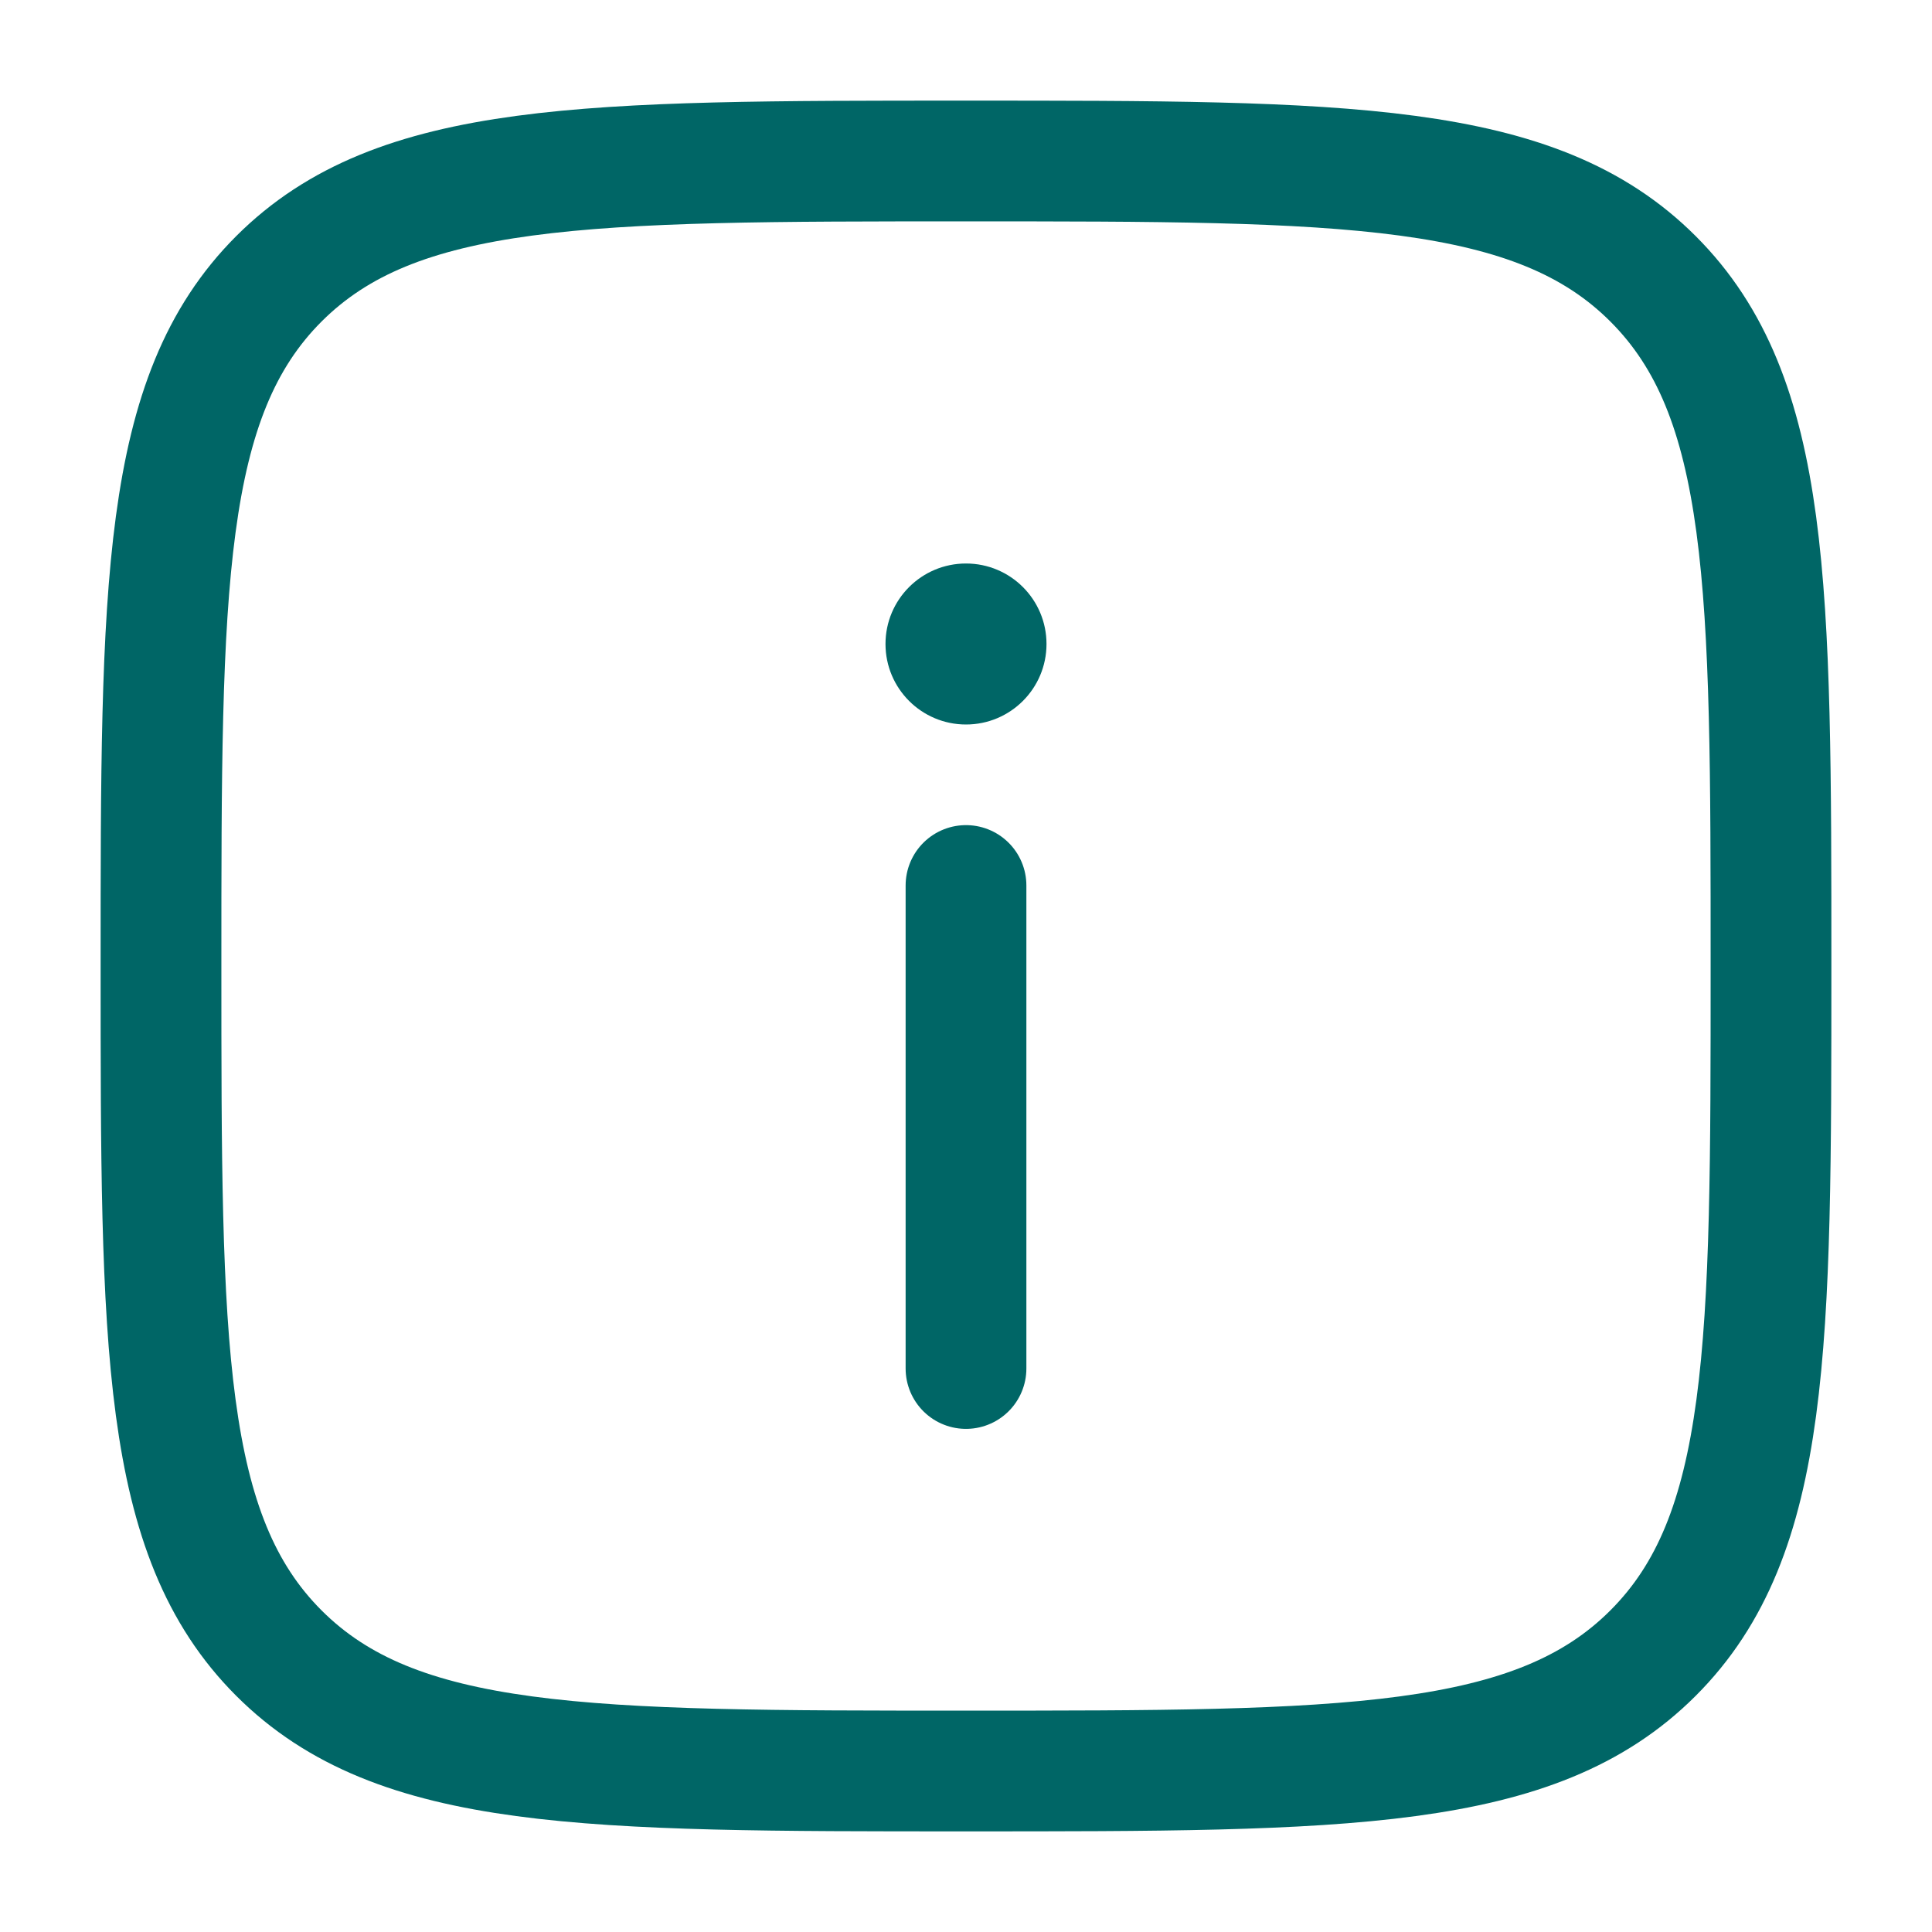
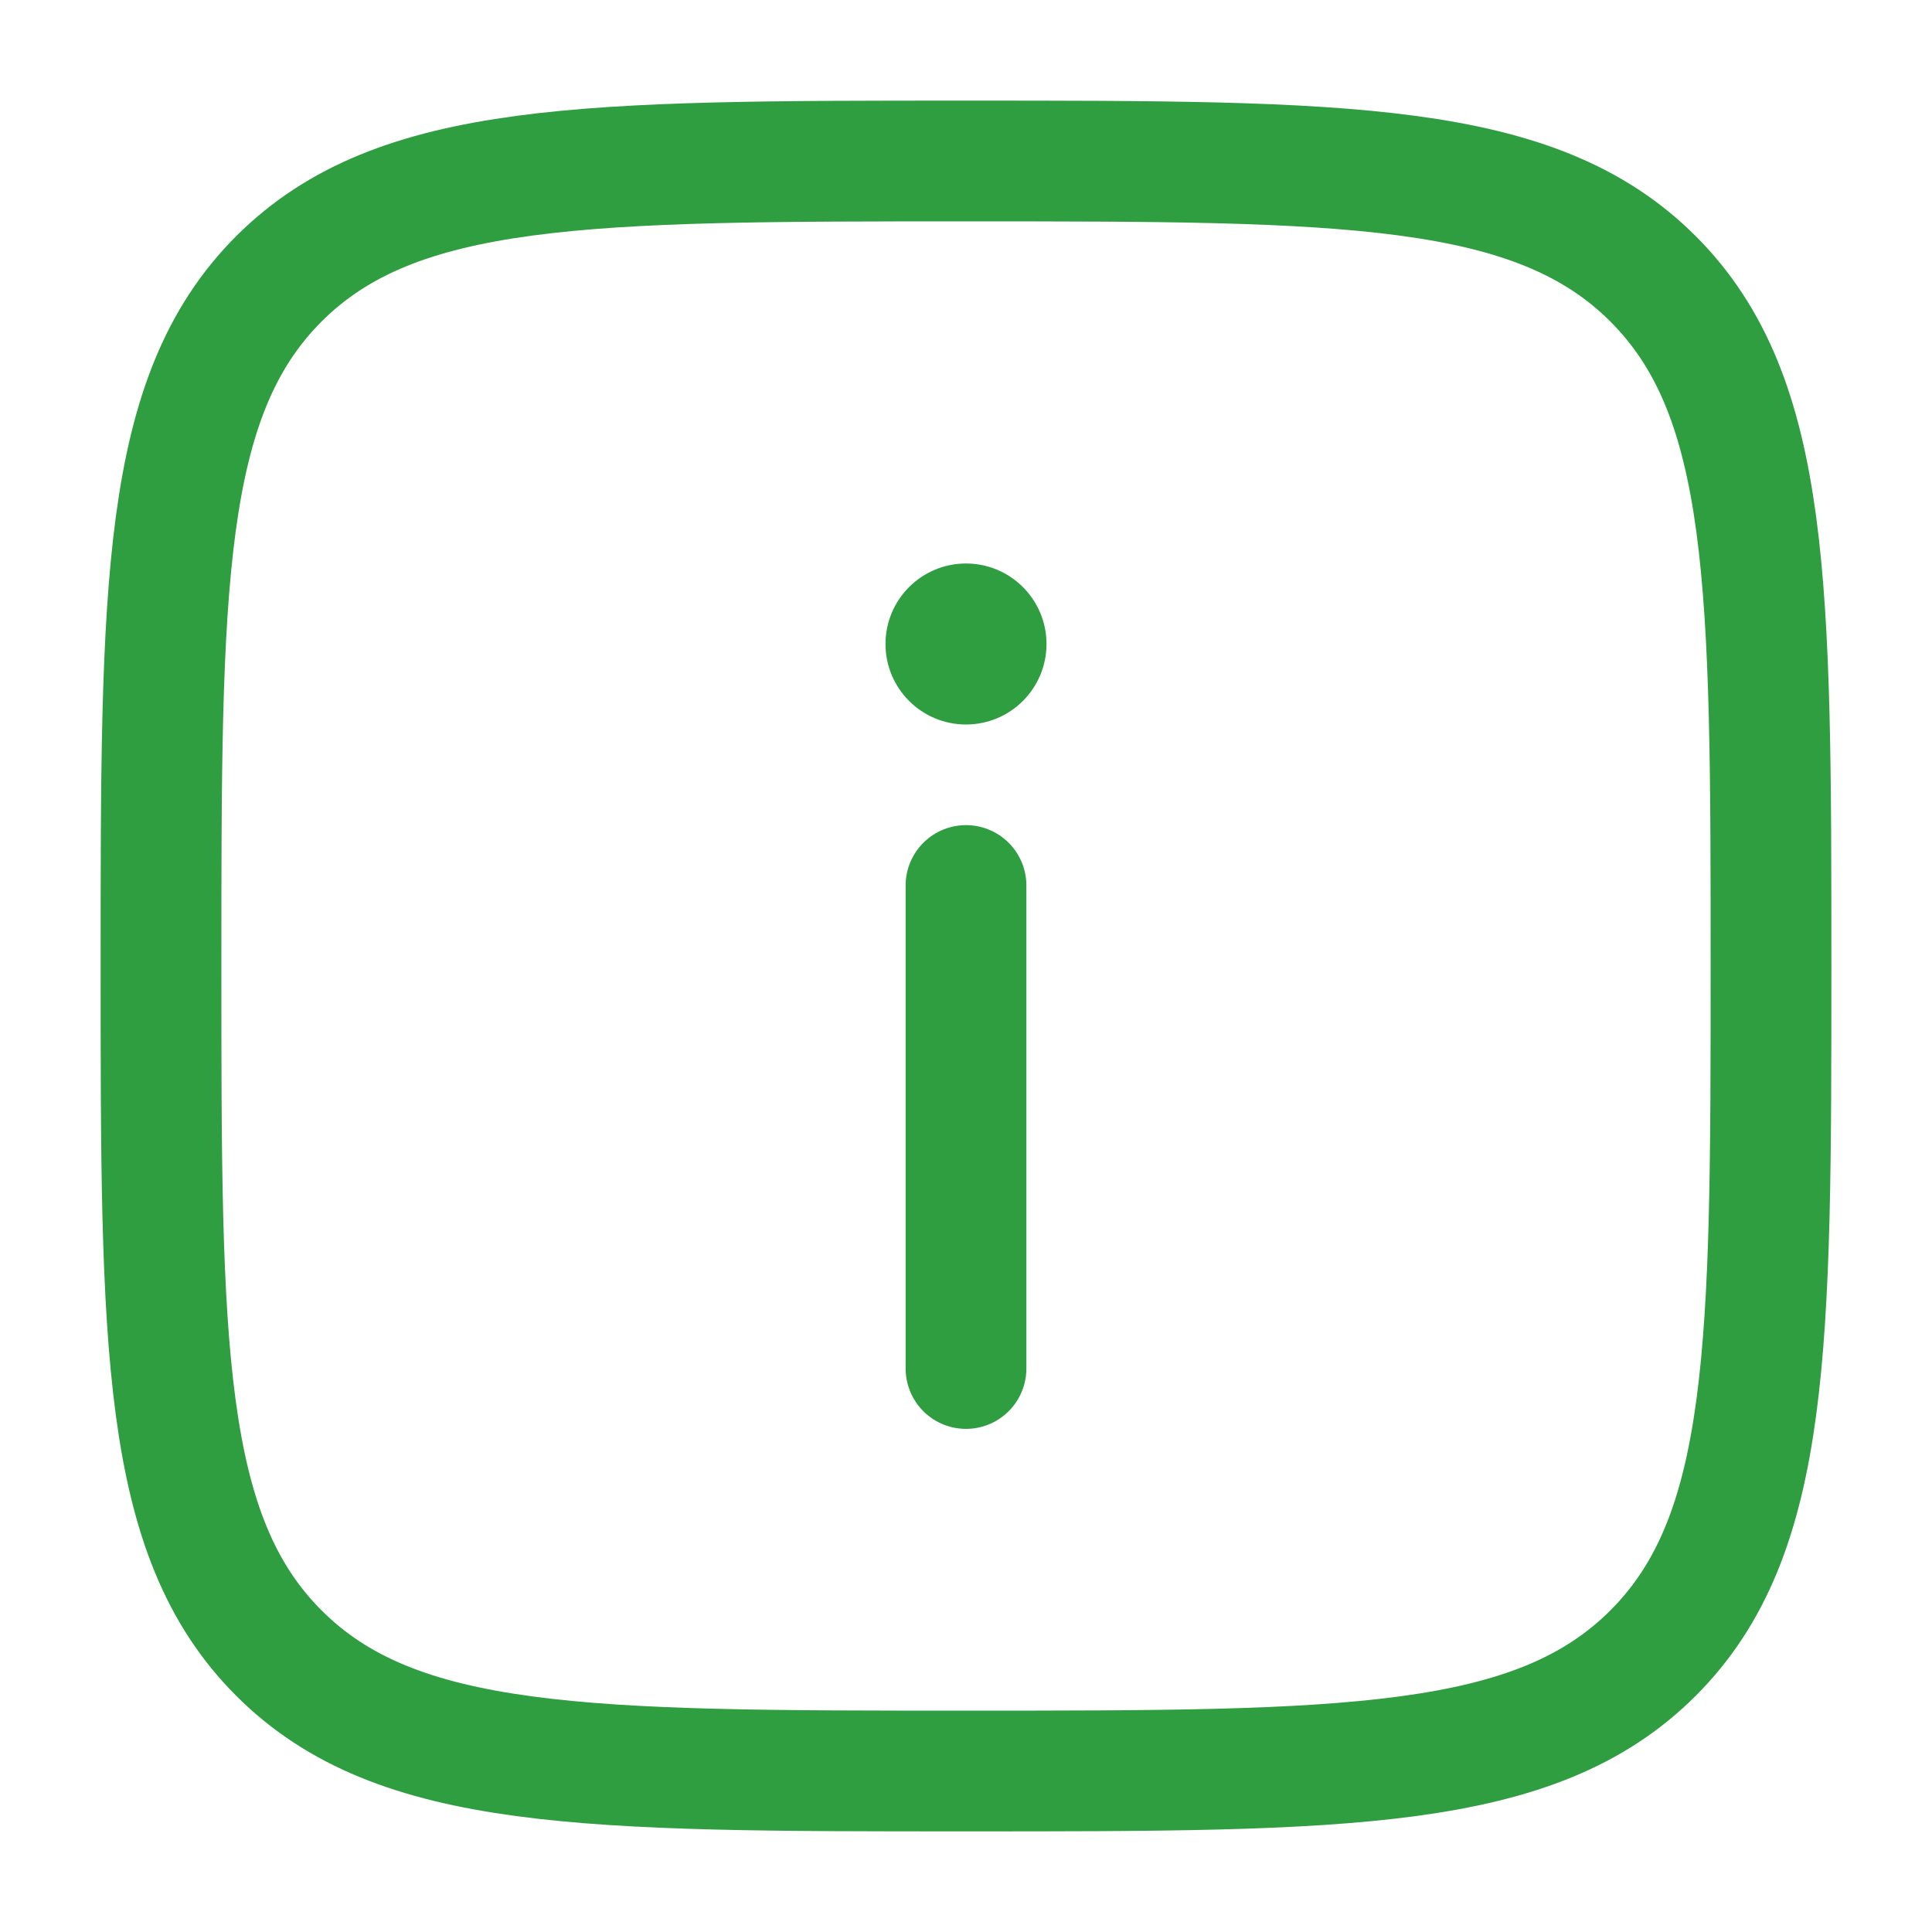
<svg xmlns="http://www.w3.org/2000/svg" viewBox="0 0 24 24" fill="none">
-   <path d="M12 17V11" stroke="#006666" stroke-width="1.5" stroke-linecap="round" />
-   <circle cx="1" cy="1" r="1" transform="matrix(1 0 0 -1 11 9)" fill="#006666" />
-   <path d="M2 12C2 7.286 2 4.929 3.464 3.464C4.929 2 7.286 2 12 2C16.714 2 19.071 2 20.535 3.464C22 4.929 22 7.286 22 12C22 16.714 22 19.071 20.535 20.535C19.071 22 16.714 22 12 22C7.286 22 4.929 22 3.464 20.535C2 19.071 2 16.714 2 12Z" stroke="#006666" stroke-width="1.5" />
+   <path d="M12 17V11" stroke="#2f9e40" stroke-width="1.5" stroke-linecap="round" />
+   <circle cx="1" cy="1" r="1" transform="matrix(1 0 0 -1 11 9)" fill="#2f9e40" />
+   <path d="M2 12C2 7.286 2 4.929 3.464 3.464C4.929 2 7.286 2 12 2C16.714 2 19.071 2 20.535 3.464C22 4.929 22 7.286 22 12C22 16.714 22 19.071 20.535 20.535C19.071 22 16.714 22 12 22C7.286 22 4.929 22 3.464 20.535C2 19.071 2 16.714 2 12Z" stroke="#2f9e40" stroke-width="1.5" />
</svg>
